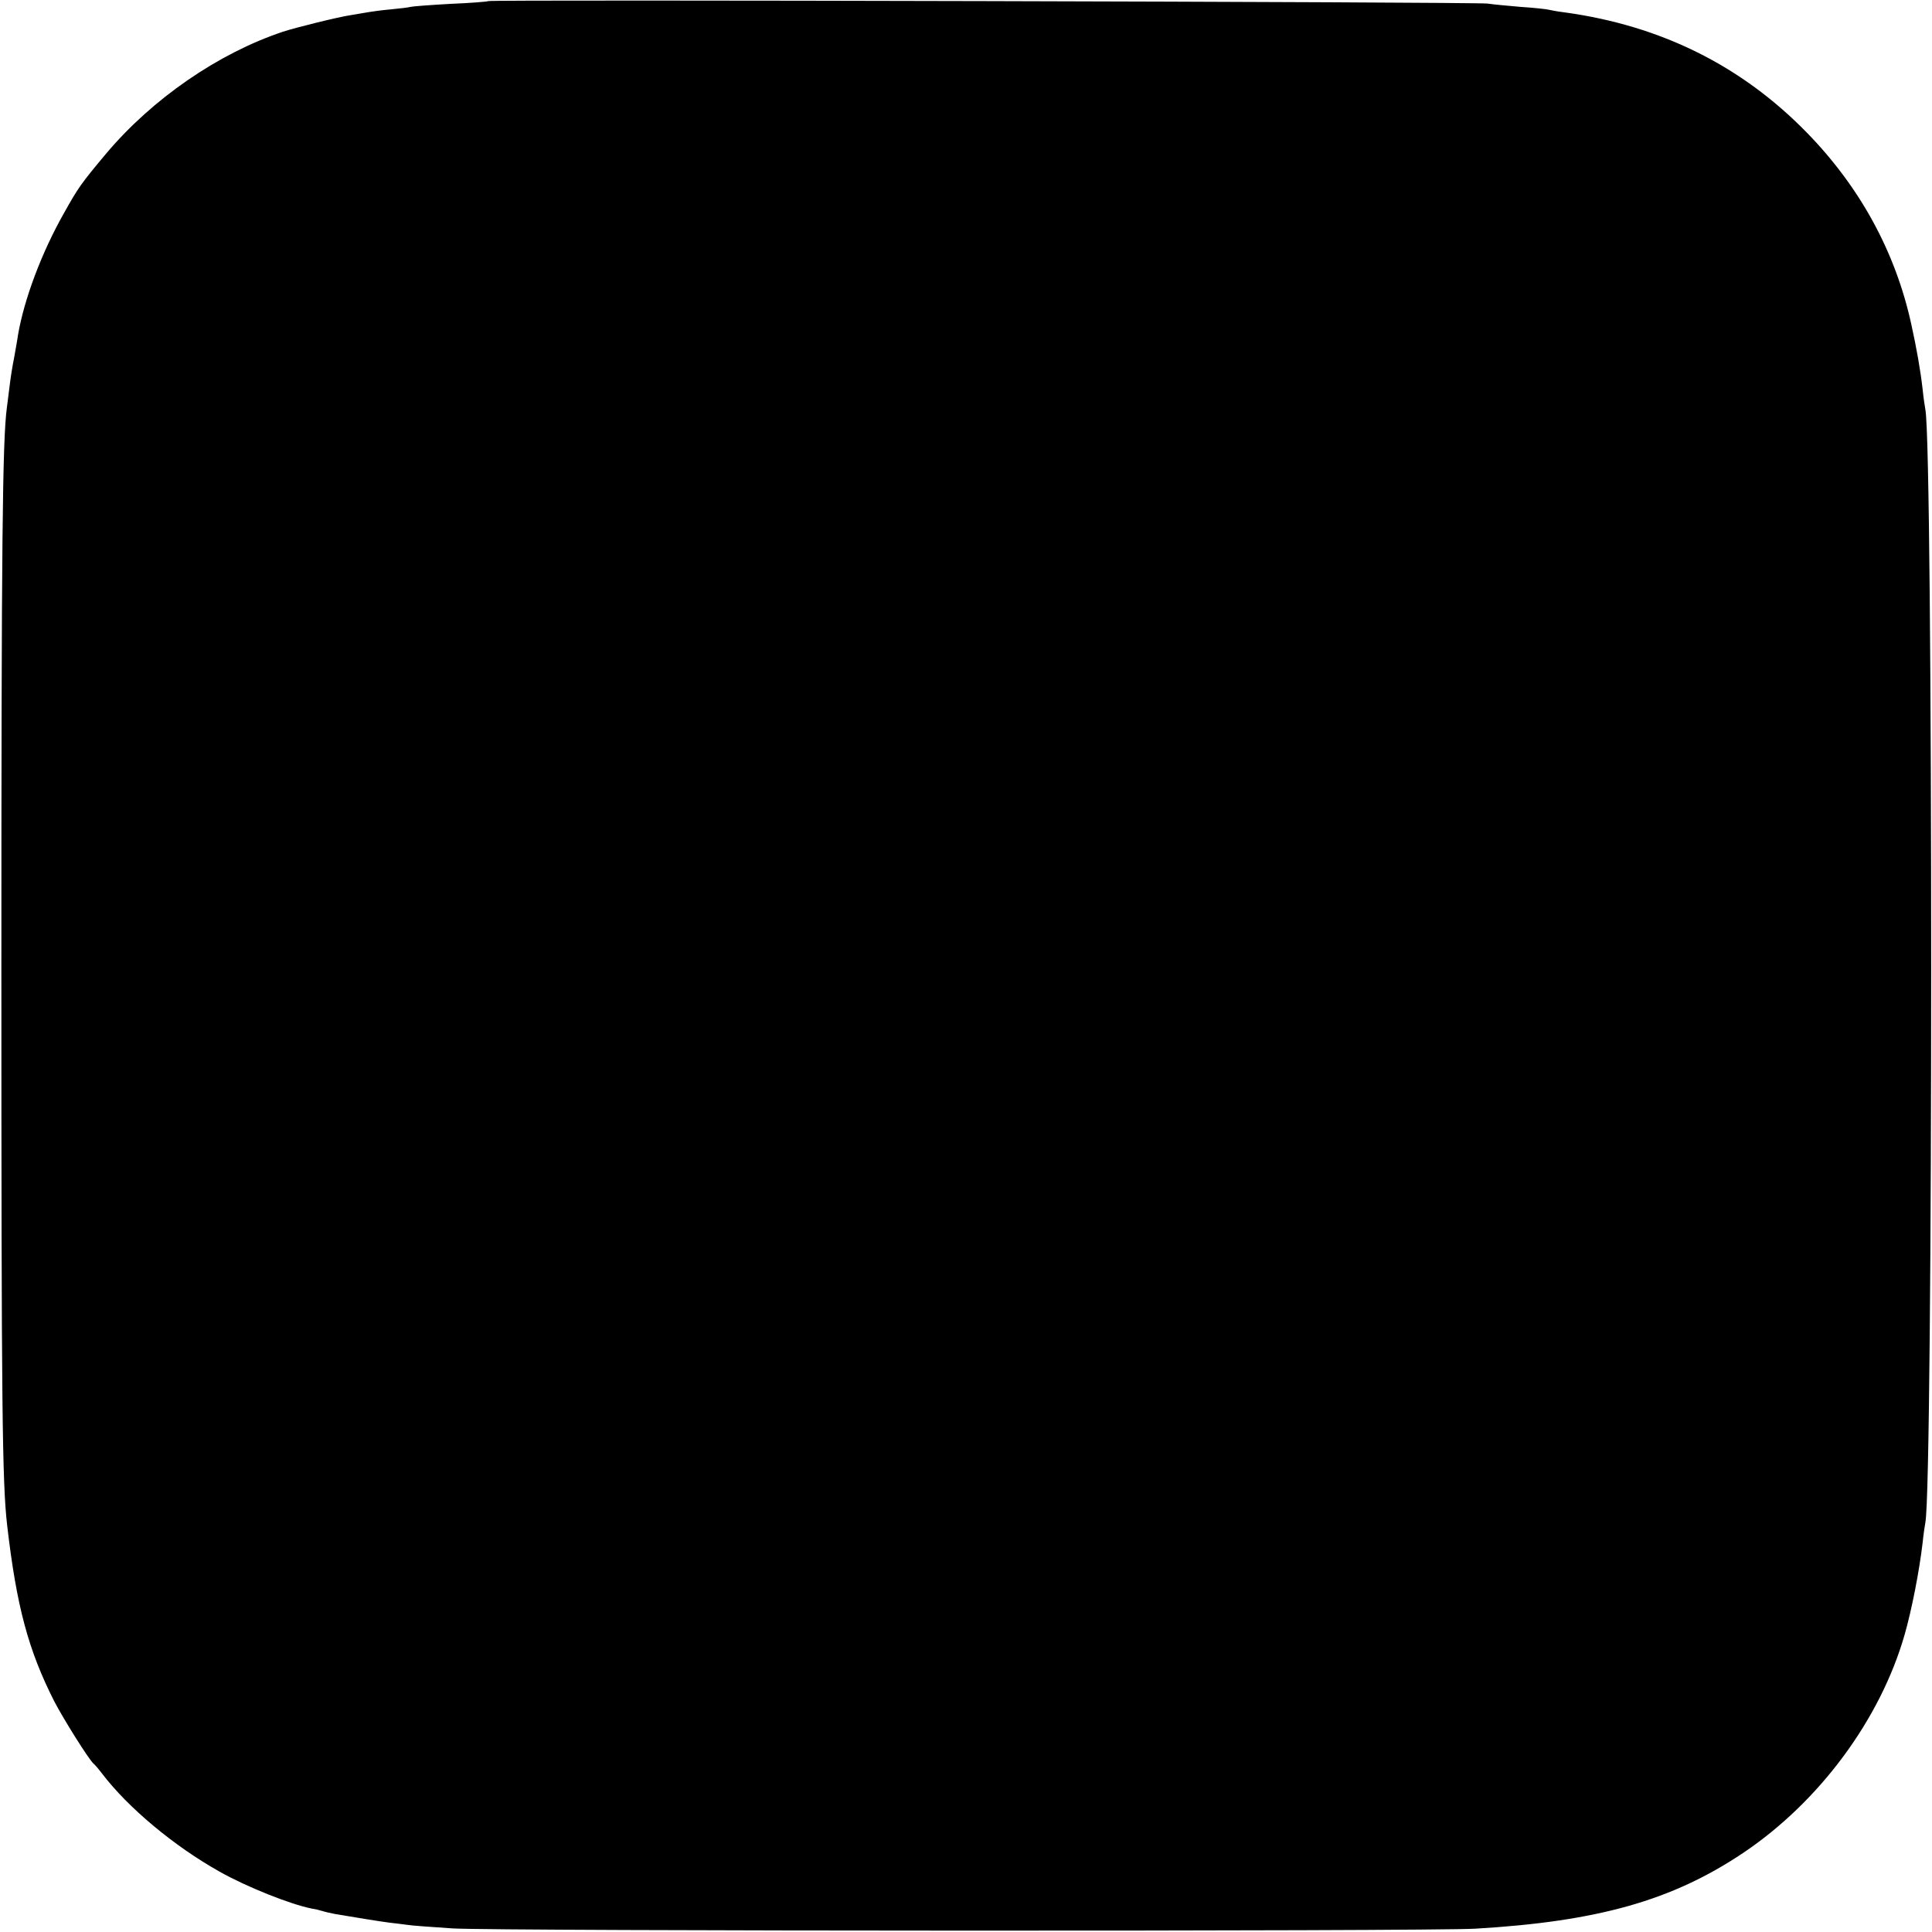
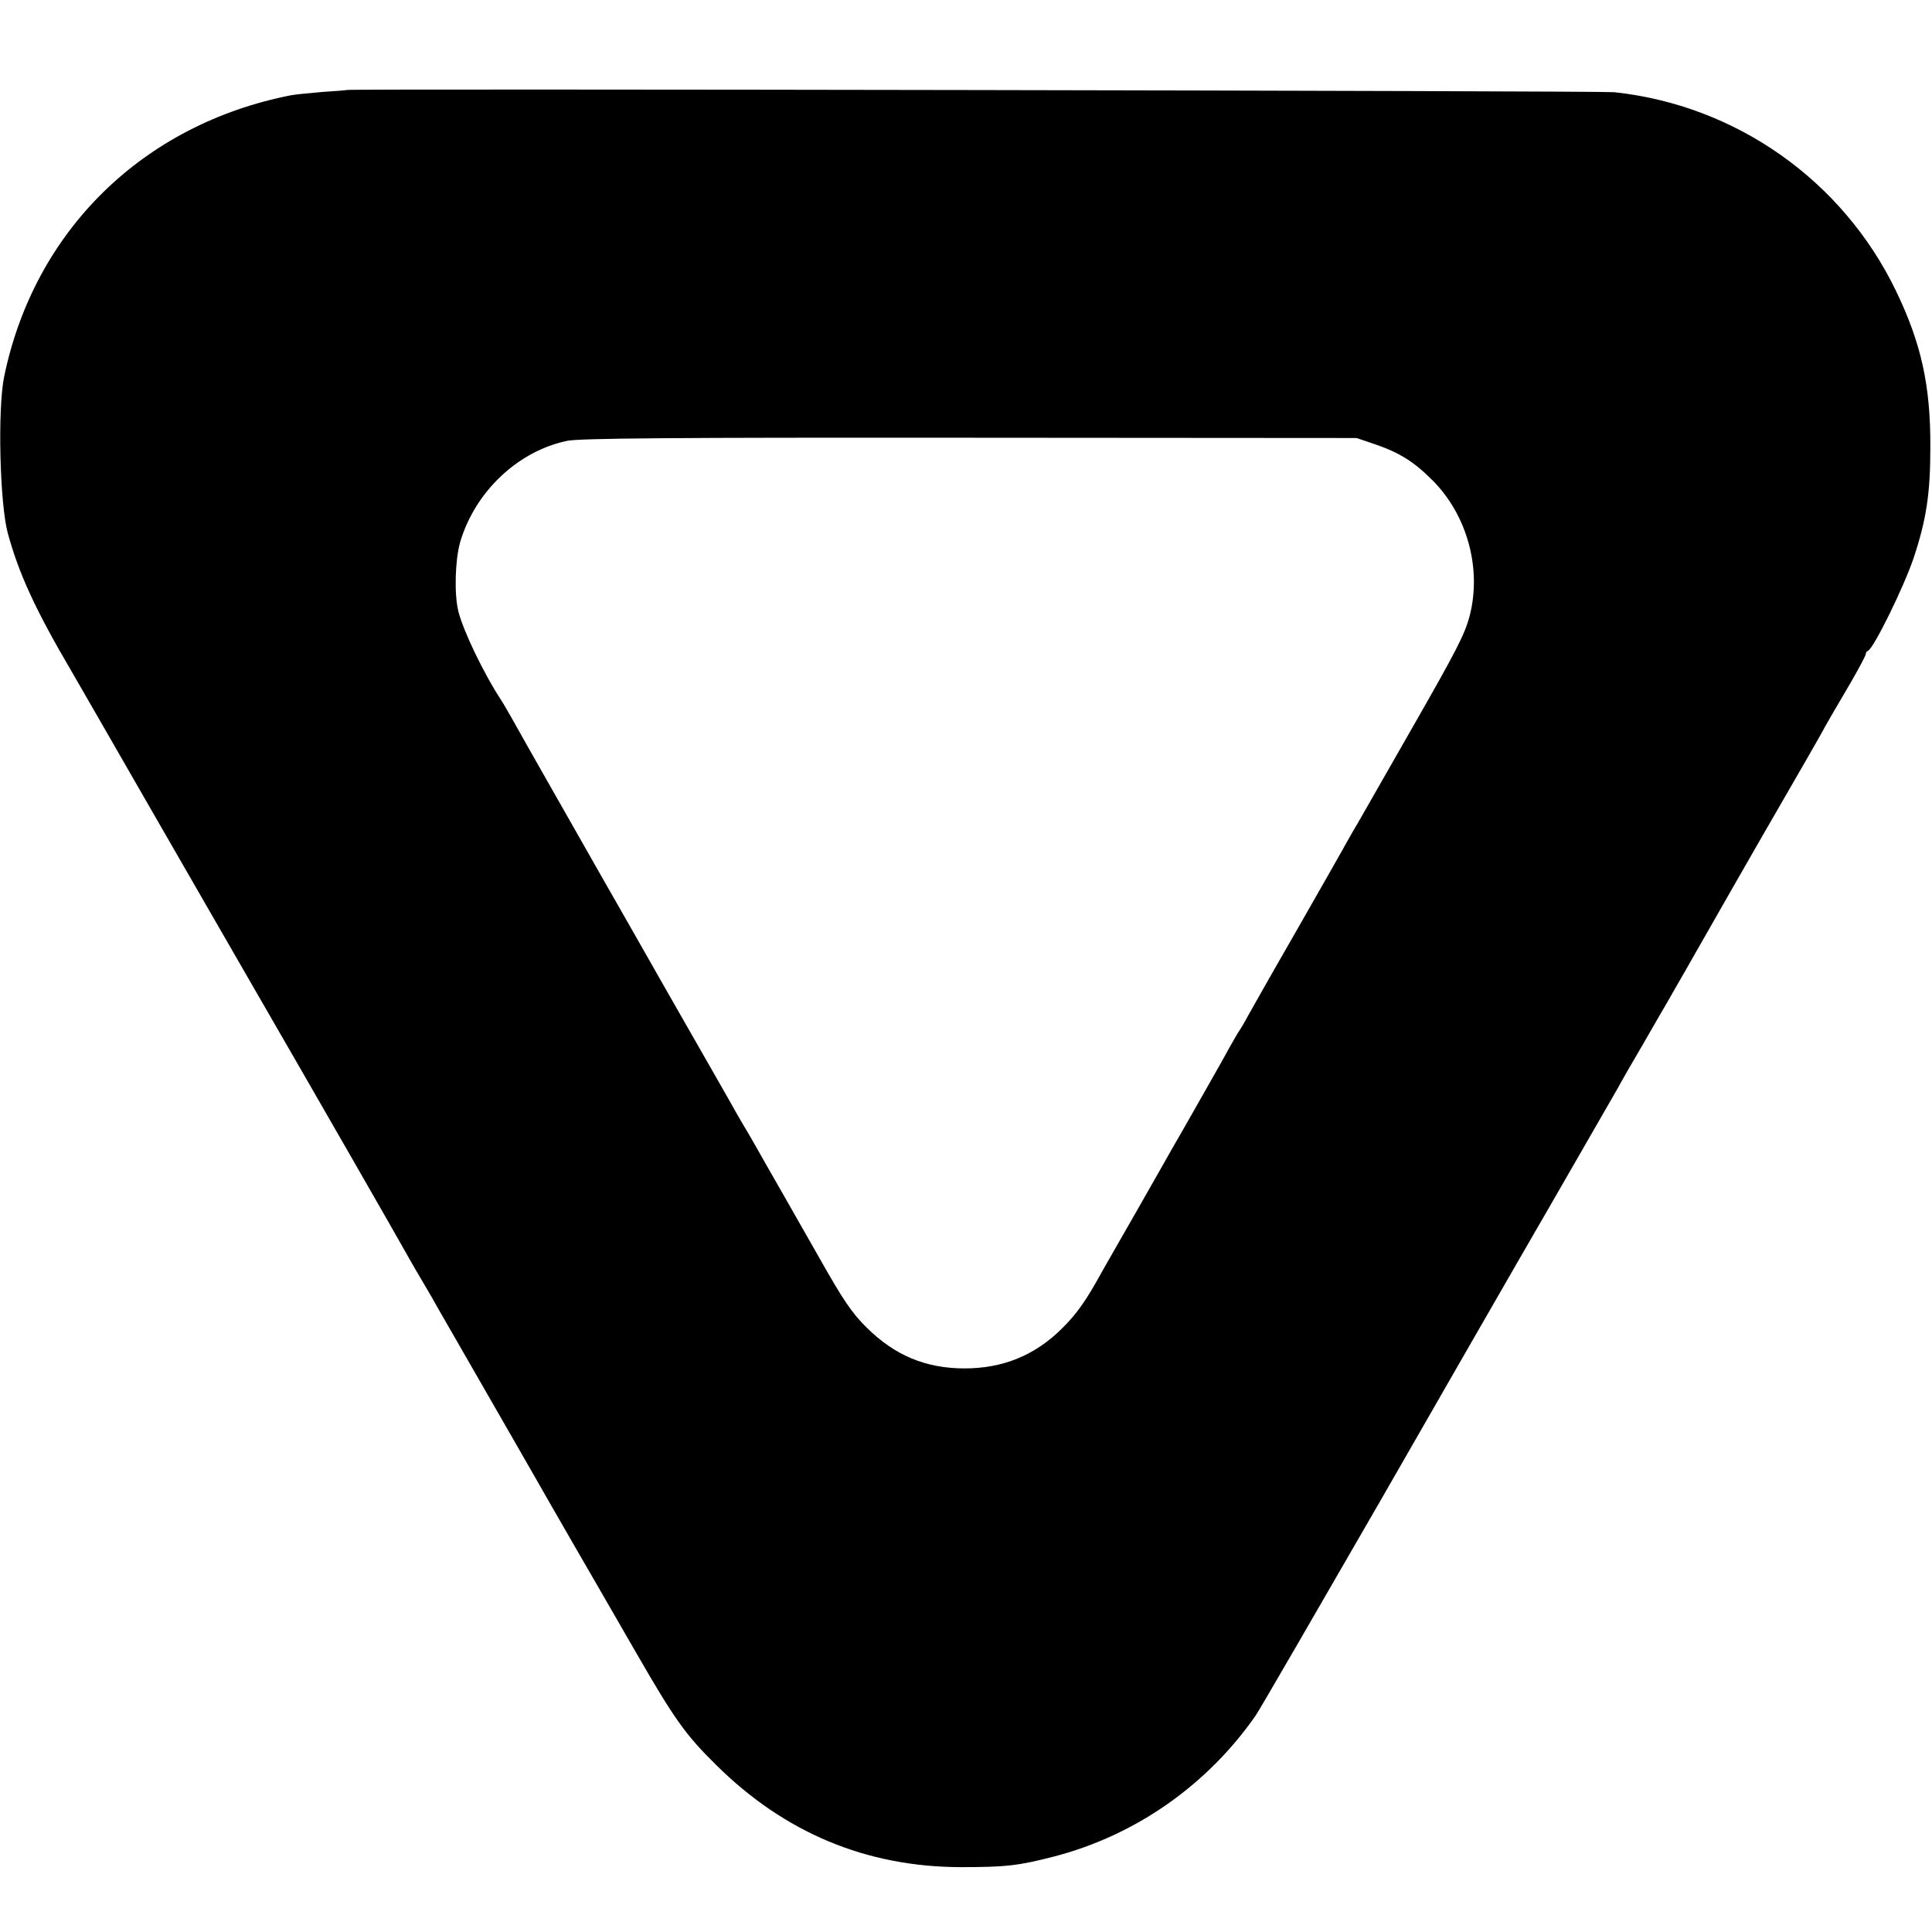
<svg xmlns="http://www.w3.org/2000/svg" version="1.0" width="700pt" height="700pt" viewBox="0 0 700 700" preserveAspectRatio="xMidYMid meet">
  <g transform="translate(0,700) scale(0.1,-0.1)" fill="#000000" stroke="none">
-     <path d="M1769 6996 c-2 -2 -64 -7 -137 -10 -73 -4 -138 -9 -145 -11 -6 -2 -39 -6 -72 -9 -33 -3 -69 -8 -80 -10 -11 -2 -40 -7 -65 -11 -42 -6 -200 -45 -245 -60 -234 -78 -473 -243 -640 -441 -92 -110 -101 -123 -152 -214 -82 -144 -146 -315 -168 -445 -2 -16 -9 -53 -14 -82 -6 -29 -13 -74 -16 -100 -3 -26 -8 -62 -10 -79 -16 -119 -20 -482 -20 -2034 0 -1589 3 -1863 21 -2017 34 -294 77 -453 171 -638 32 -62 126 -212 142 -225 4 -3 17 -18 30 -35 95 -125 262 -264 426 -356 99 -56 258 -119 334 -134 13 -2 30 -6 39 -9 9 -3 31 -8 47 -11 71 -12 163 -27 195 -31 19 -2 49 -6 65 -8 17 -3 91 -8 165 -13 164 -10 3536 -11 3705 -1 444 26 713 102 970 274 276 185 498 484 586 792 26 91 53 230 65 332 3 30 8 64 10 74 28 149 28 3883 0 4032 -2 10 -7 44 -10 74 -8 70 -22 149 -41 235 -57 261 -185 496 -378 694 -237 243 -529 388 -877 436 -25 3 -52 8 -60 10 -8 2 -53 7 -100 10 -47 4 -101 9 -120 12 -38 6 -3615 15 -3621 9z" />
+     <path d="M1257 6674 c-1 -1 -40 -4 -87 -7 -47 -4 -98 -9 -115 -12 -537 -105 -931 -491 -1040 -1020 -24 -117 -16 -457 13 -566 40 -147 100 -278 231 -501 9 -15 136 -236 282 -490 147 -255 317 -551 379 -658 218 -377 533 -926 557 -970 14 -25 40 -70 58 -100 18 -30 42 -72 53 -92 12 -20 91 -159 177 -308 86 -149 164 -286 174 -303 10 -18 71 -124 136 -237 65 -113 168 -290 228 -395 140 -243 180 -300 292 -410 247 -245 543 -369 885 -370 165 0 209 5 341 39 294 77 553 258 729 511 15 22 217 371 450 775 232 404 457 796 500 870 138 238 342 594 363 630 10 19 50 89 89 155 38 66 73 127 78 135 5 8 24 42 43 75 19 33 44 76 55 96 36 64 262 459 352 614 48 83 98 170 112 195 29 53 47 84 117 203 28 49 51 92 51 97 0 5 3 10 8 12 21 9 131 233 166 338 46 139 60 233 60 400 1 223 -33 376 -124 565 -193 401 -580 674 -1022 721 -49 5 -4585 13 -4591 8z m3723 -1283 c91 -31 143 -64 210 -131 126 -126 179 -320 135 -491 -18 -68 -48 -126 -207 -404 -63 -110 -126 -220 -140 -245 -14 -25 -41 -72 -60 -105 -20 -33 -46 -80 -60 -105 -14 -25 -89 -157 -168 -295 -79 -137 -154 -270 -168 -295 -13 -25 -28 -49 -32 -55 -4 -5 -21 -35 -38 -65 -16 -30 -65 -116 -107 -190 -42 -74 -87 -153 -100 -175 -12 -22 -69 -121 -125 -220 -57 -99 -112 -196 -123 -215 -63 -115 -96 -161 -151 -215 -97 -96 -213 -143 -351 -143 -141 0 -253 47 -355 148 -53 52 -86 101 -170 250 -58 101 -109 192 -115 202 -5 9 -41 72 -80 140 -38 68 -74 130 -80 139 -5 9 -19 32 -29 50 -10 19 -118 207 -239 419 -120 212 -231 405 -245 430 -14 25 -87 153 -162 285 -75 132 -149 262 -163 288 -15 26 -33 58 -41 70 -65 99 -138 253 -155 321 -16 63 -12 187 6 251 54 184 210 331 389 368 48 9 379 12 1460 11 l1399 -1 65 -22z" />
  </g>
</svg>
